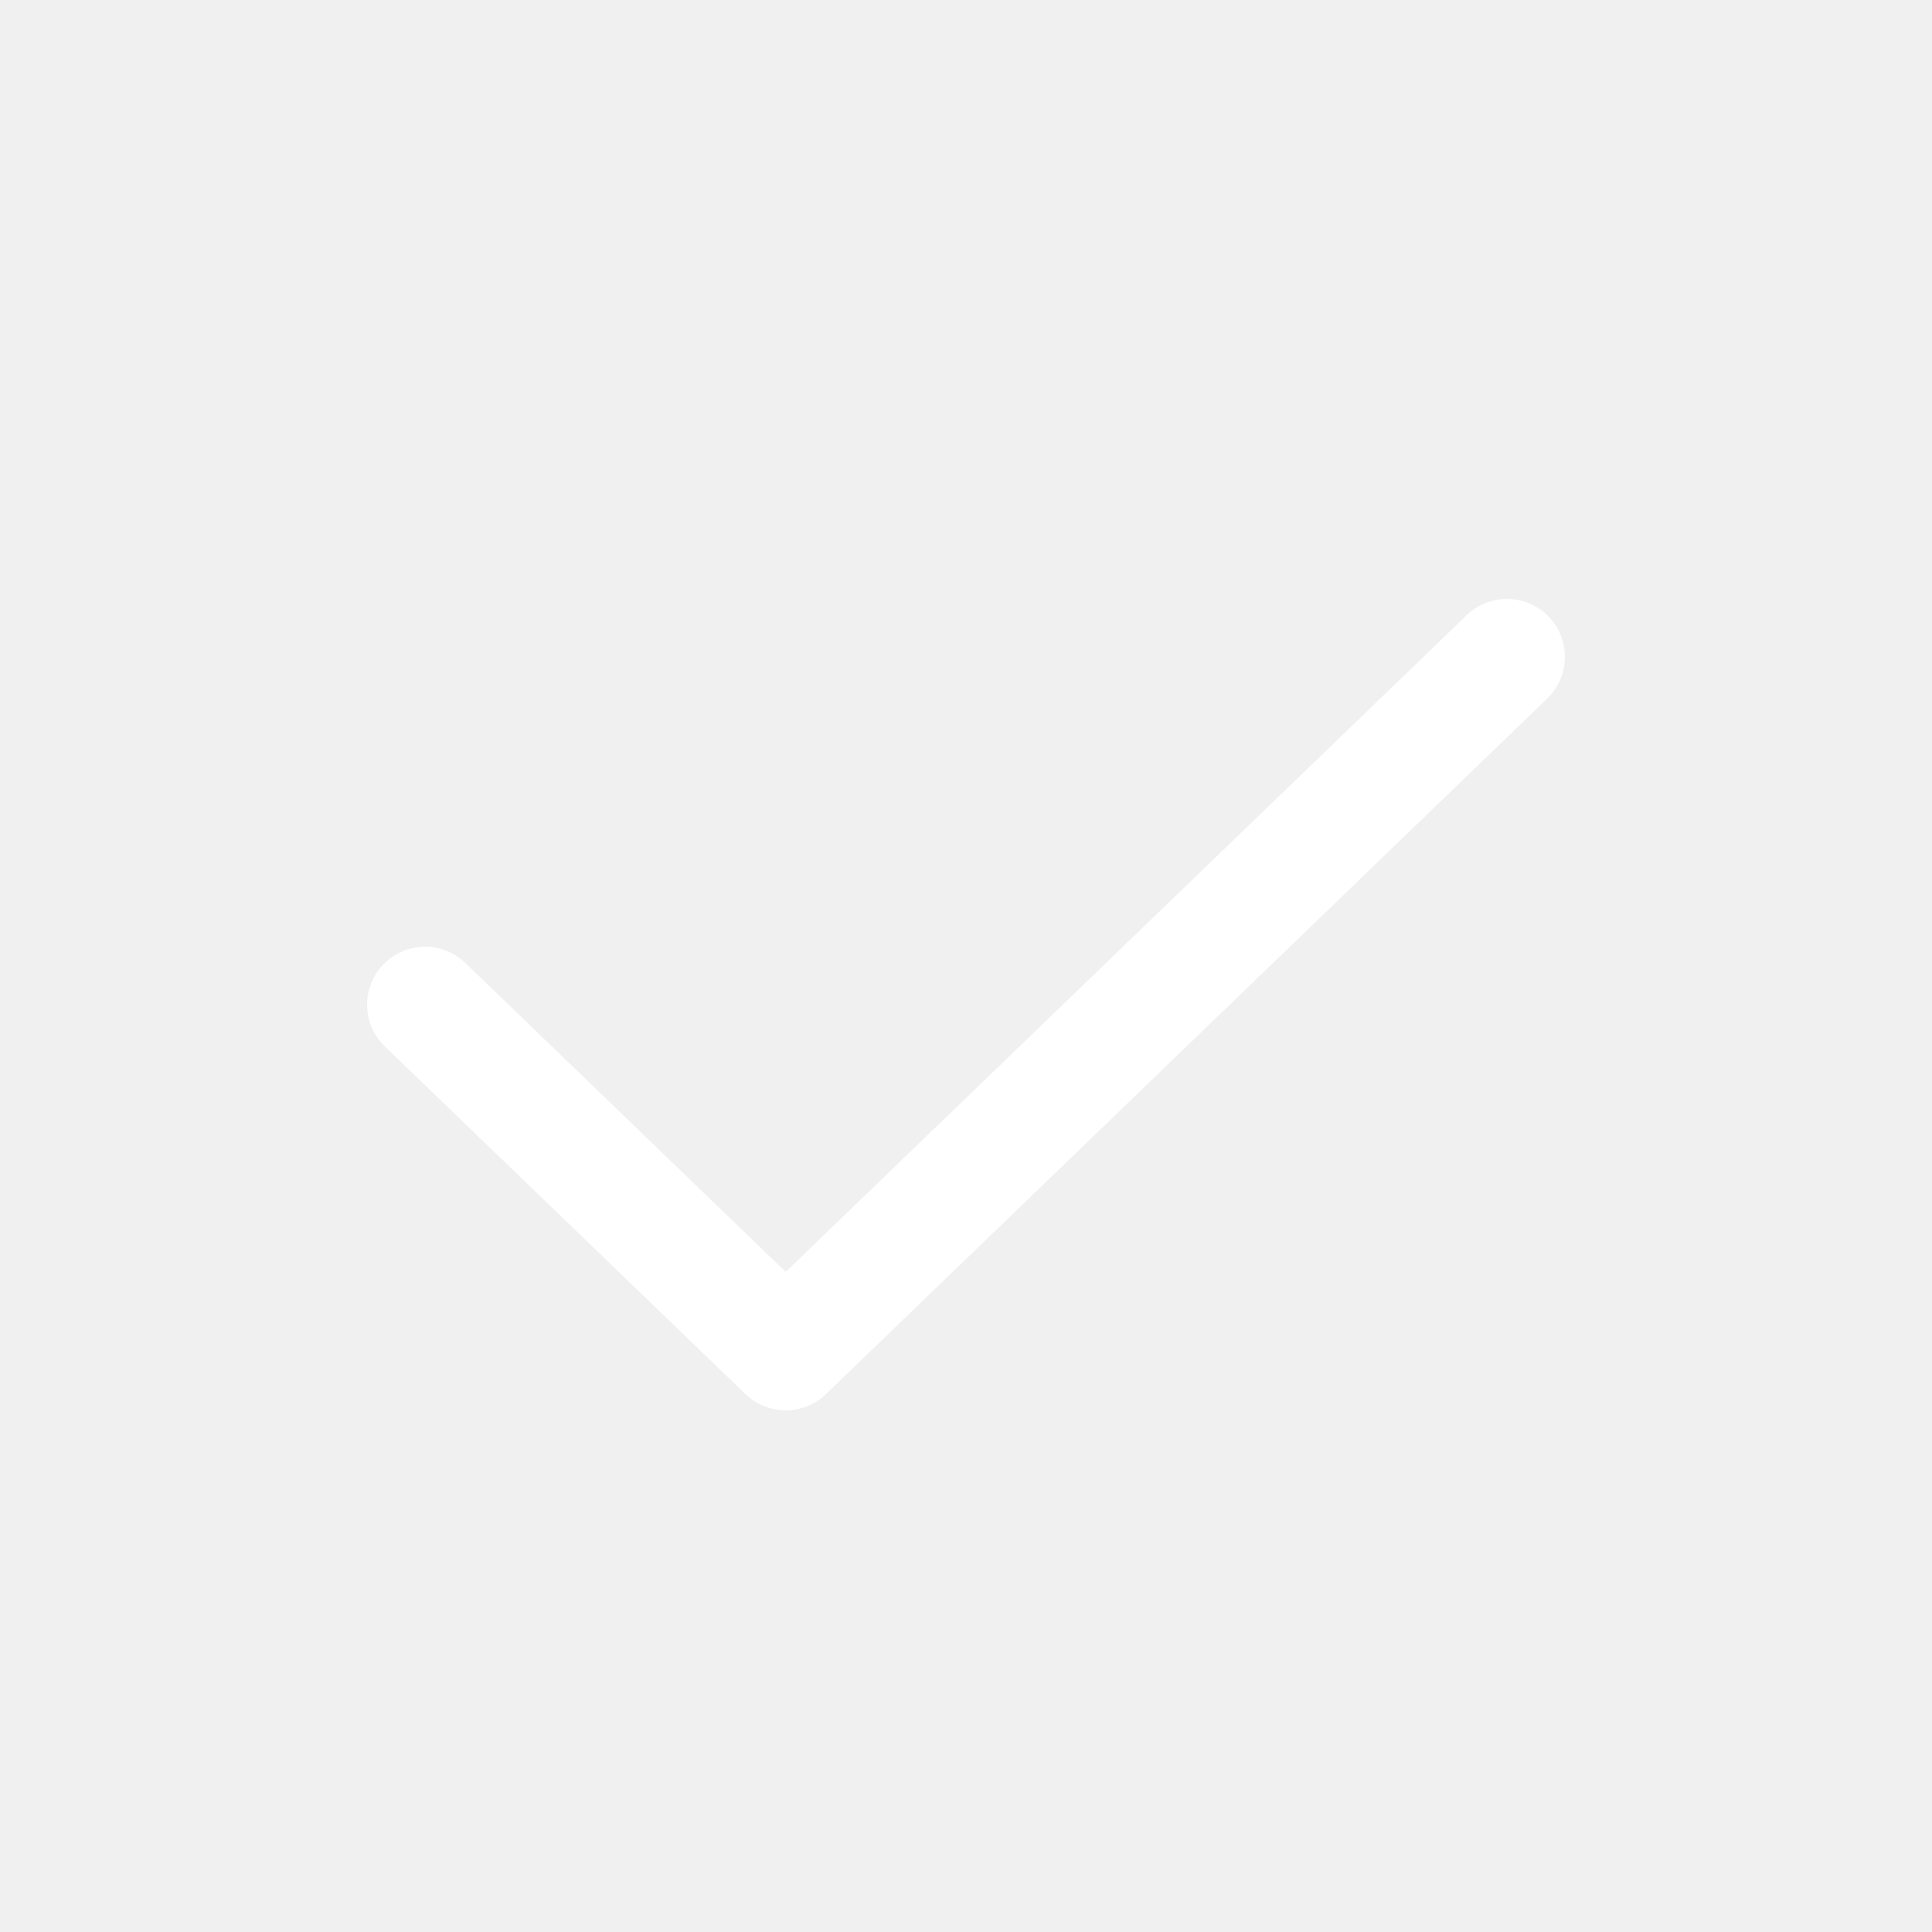
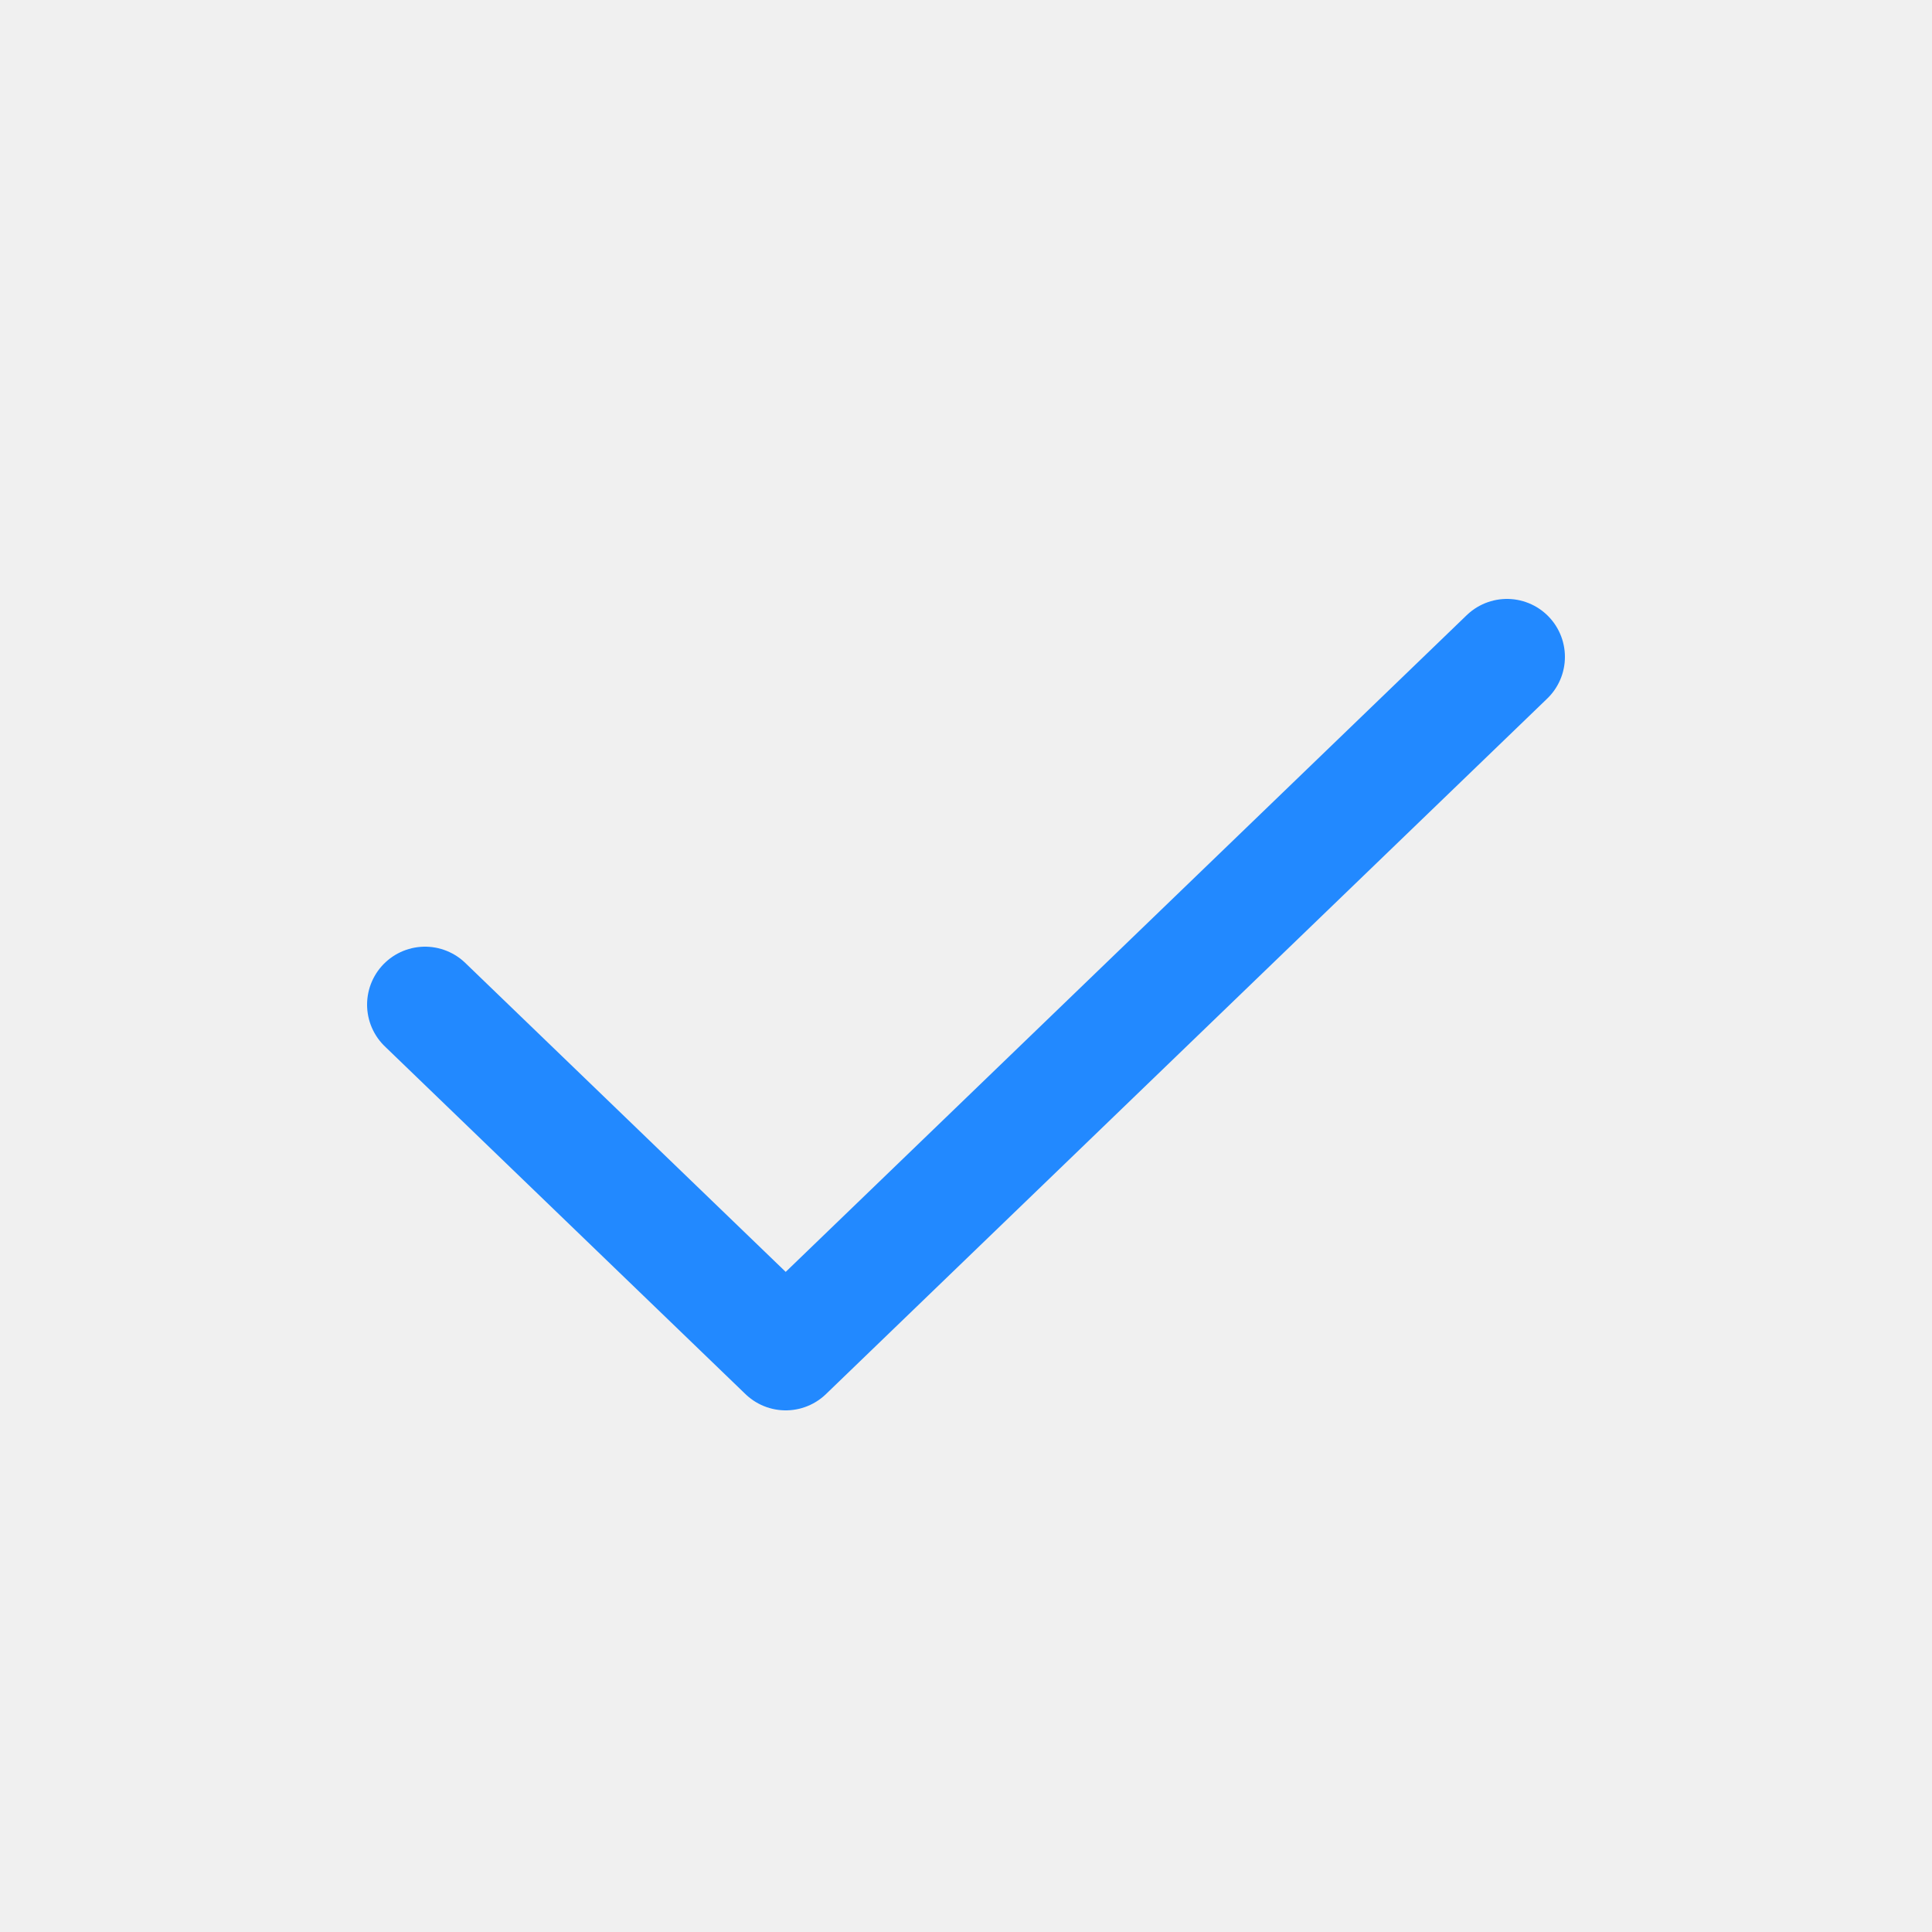
<svg xmlns="http://www.w3.org/2000/svg" width="800px" height="800px" viewBox="0 -0.5 25 25" fill="none">
-   <path d="M5.5 12.5L10.167 17L19.5 8" stroke="#fff" stroke-width="1.5" stroke-linecap="round" stroke-linejoin="round" />
+   <path d="M5.5 12.5L10.167 17L19.5 8" stroke="#2289ff" stroke-width="1.5" stroke-linecap="round" stroke-linejoin="round" />
</svg>
